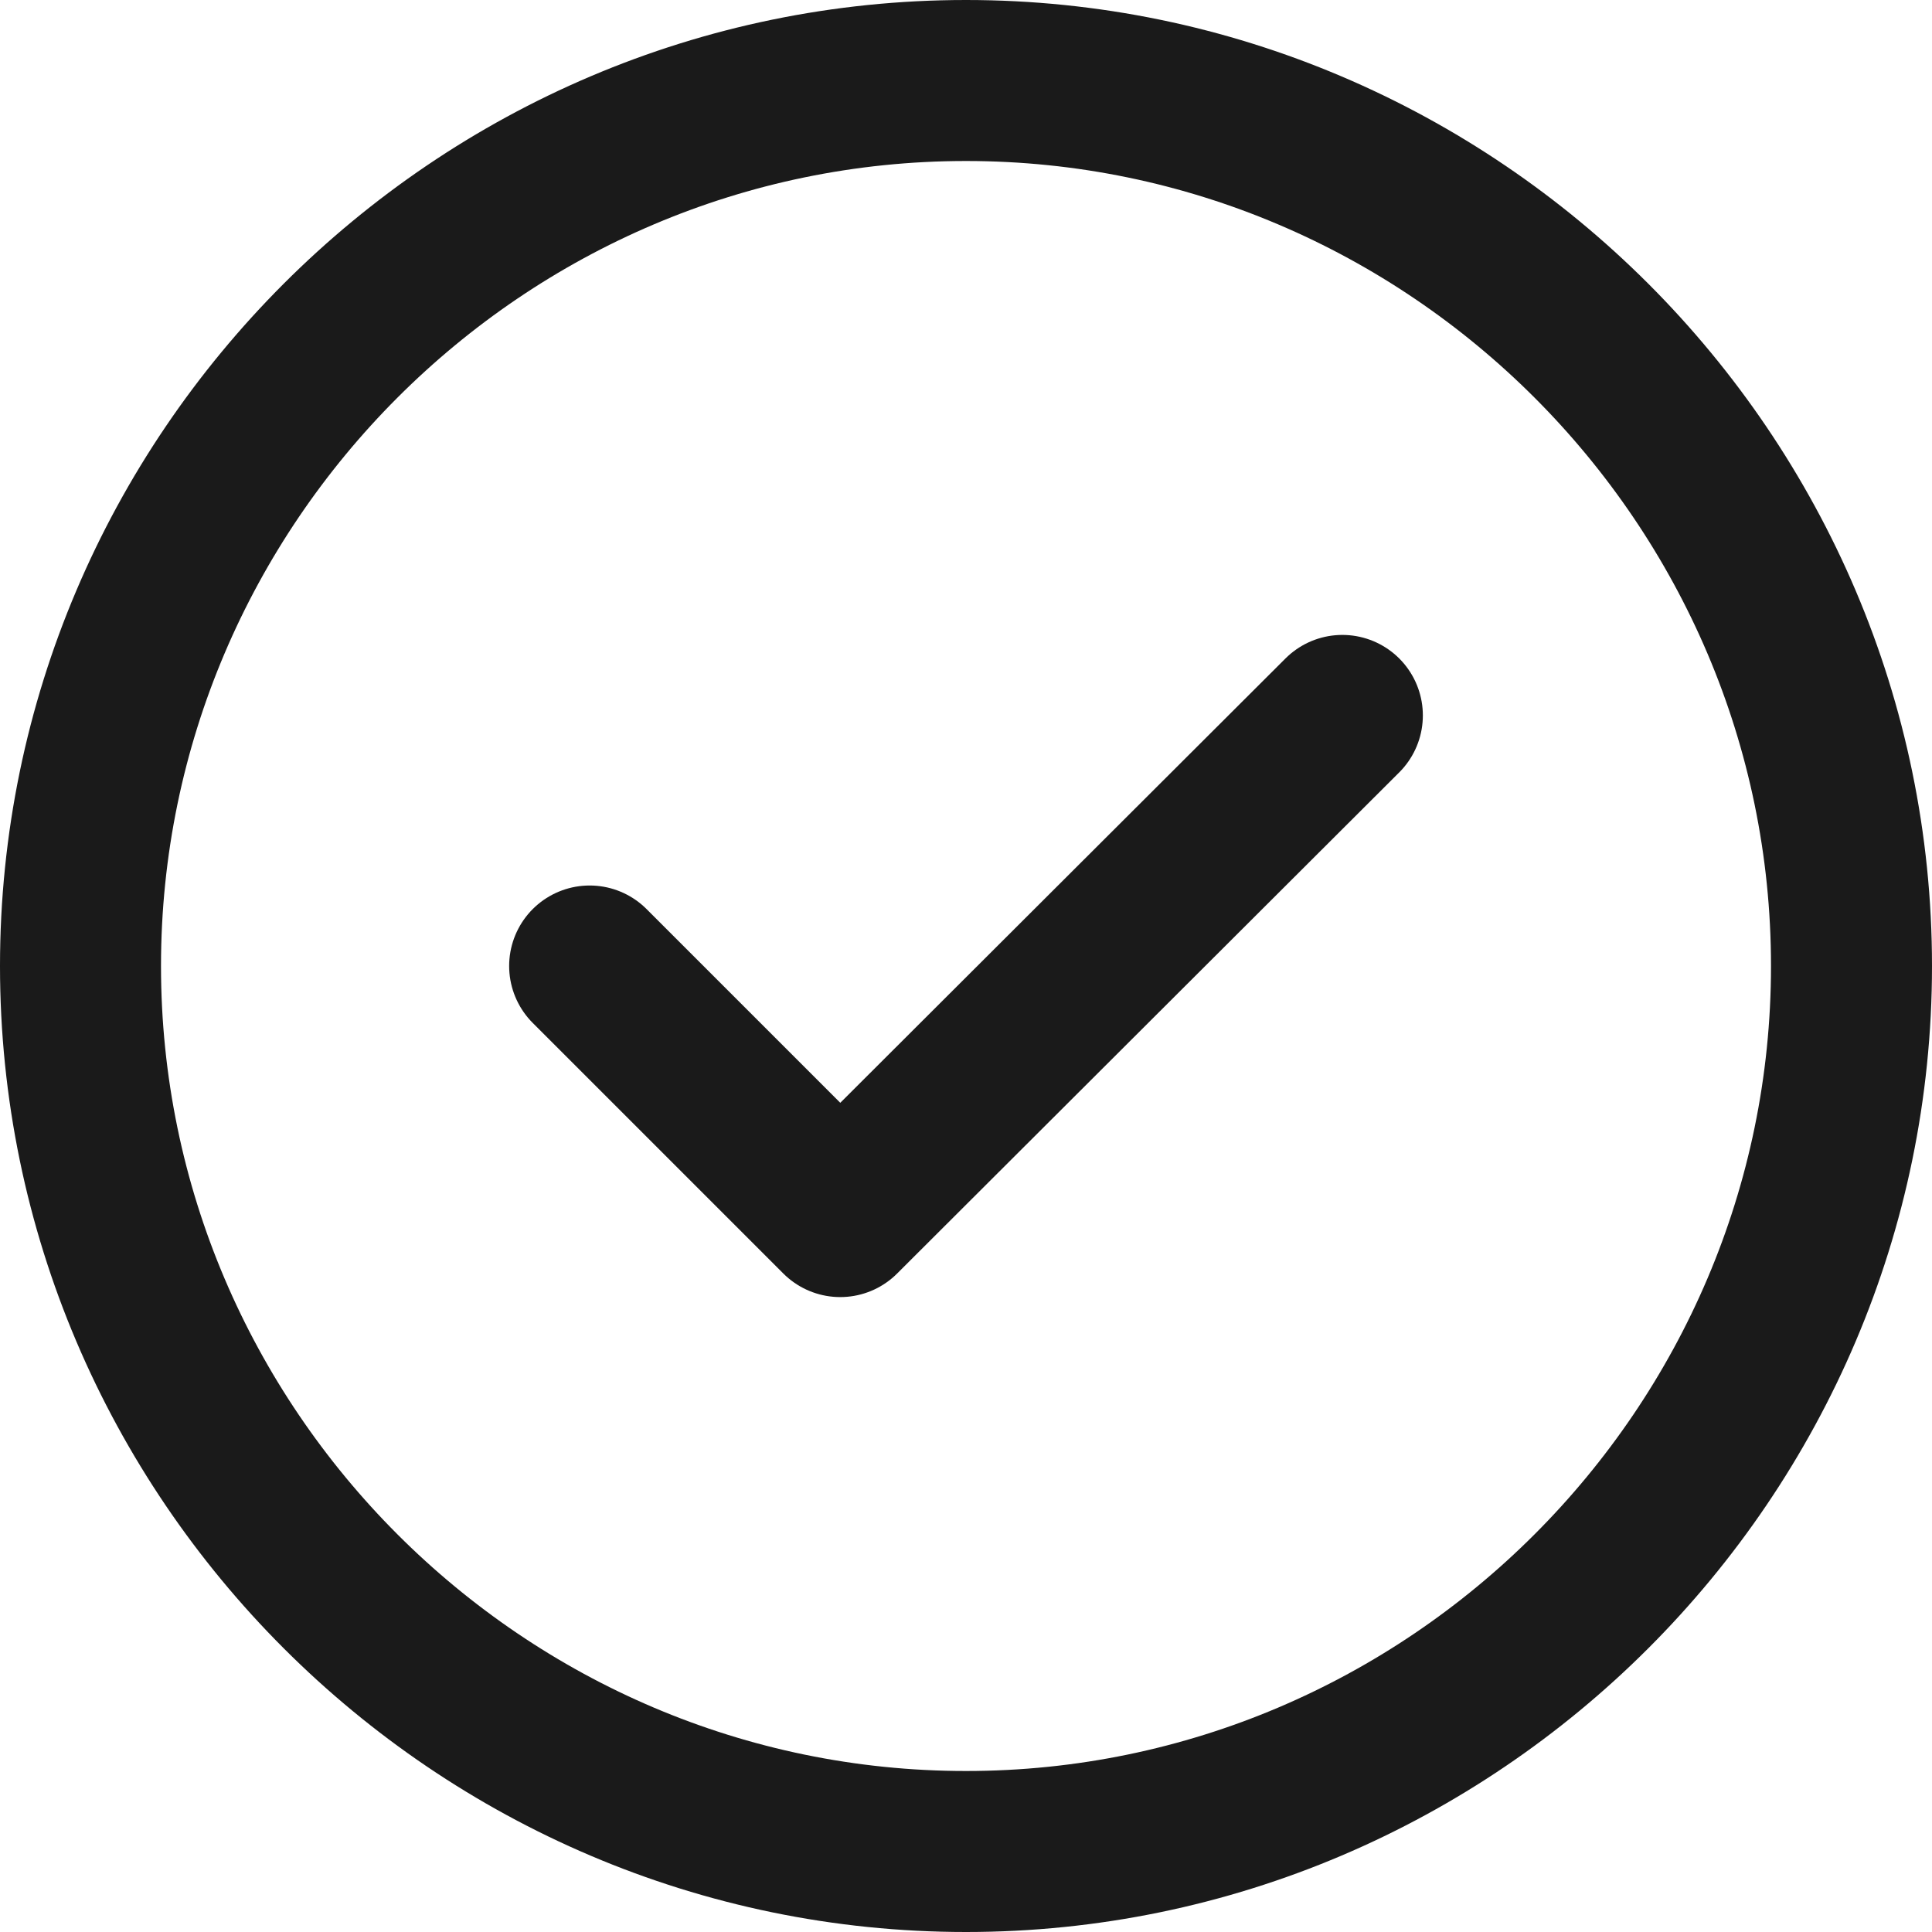
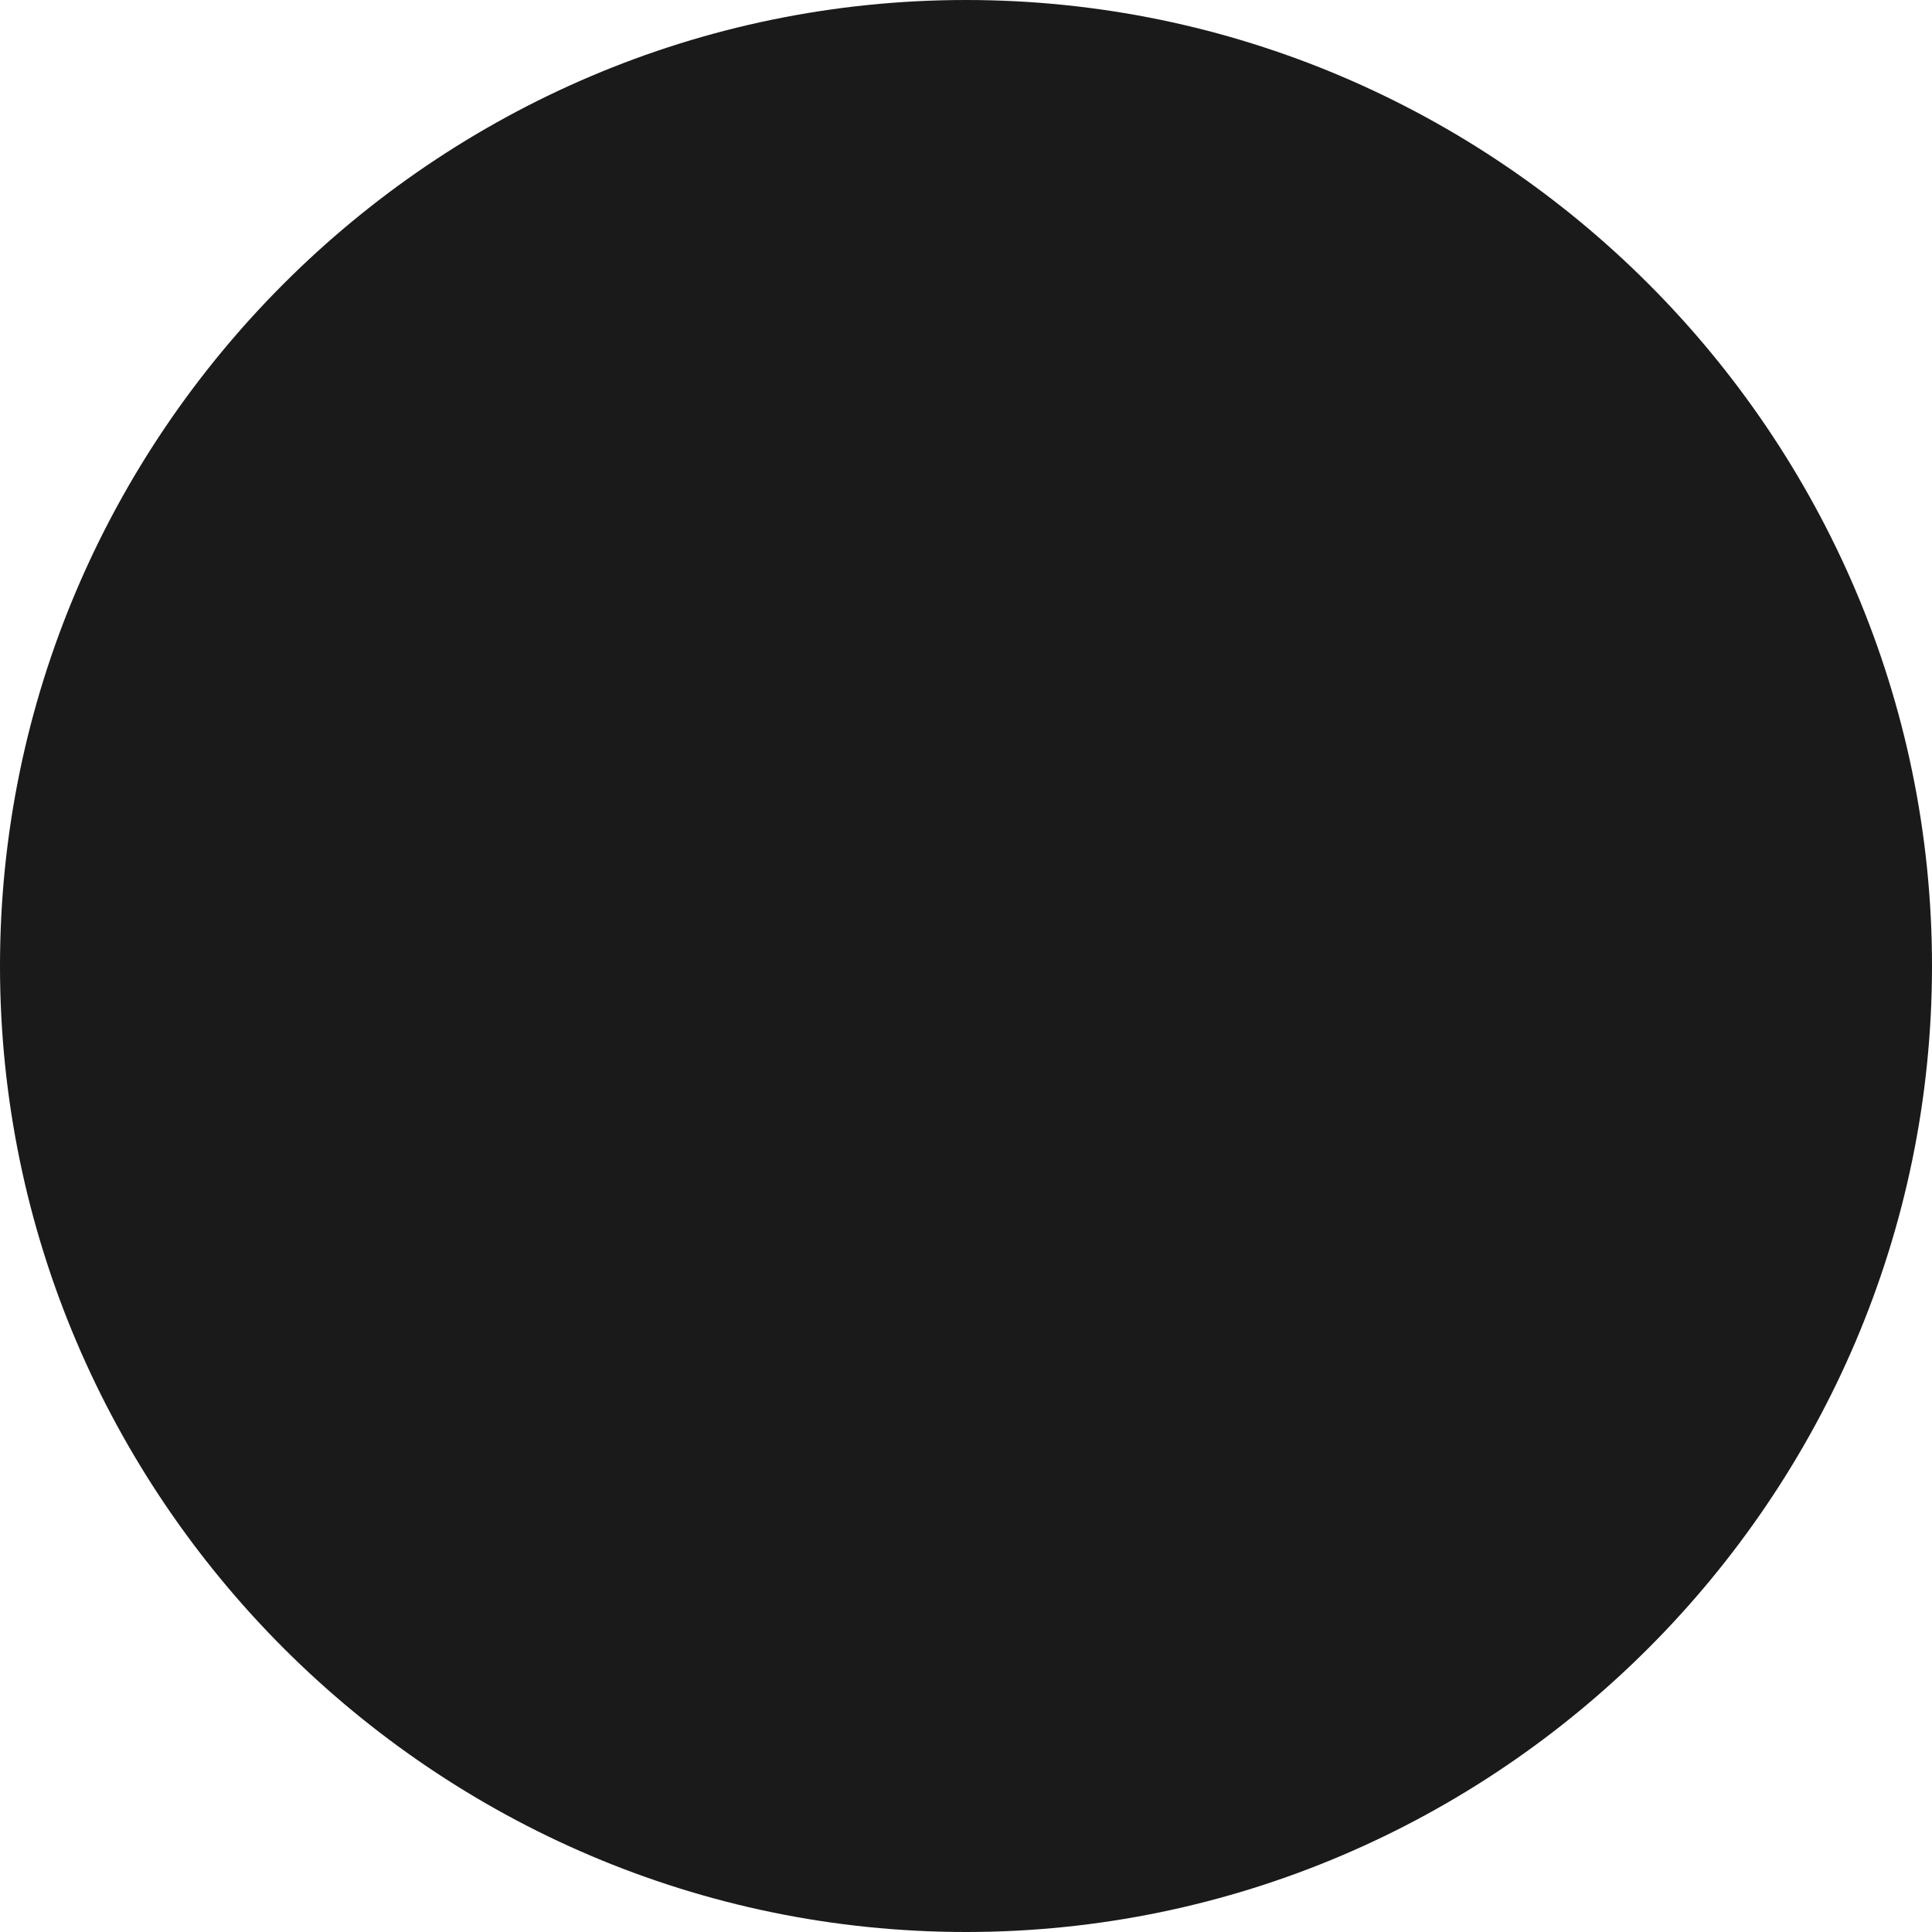
- <svg xmlns="http://www.w3.org/2000/svg" preserveAspectRatio="none" width="100%" height="100%" overflow="visible" style="display: block;" viewBox="0 0 30 30" fill="none">
+ <svg xmlns="http://www.w3.org/2000/svg" preserveAspectRatio="none" width="100%" height="100%" overflow="visible" style="display: block;" viewBox="0 0 30 30" fill="#1a1a1a">
  <g id="Group">
    <path id="Vector" d="M15 28.75C22.562 28.75 28.75 22.562 28.75 15C28.75 7.438 22.562 1.25 15 1.25C7.438 1.25 1.25 7.438 1.25 15C1.25 22.562 7.438 28.75 15 28.75Z" stroke="#1a1a1a" stroke-width="2.5" stroke-linecap="round" stroke-linejoin="round" />
    <path id="Vector_2" d="M9.156 15L13.047 18.891L20.844 11.109" stroke="#1a1a1a" stroke-width="2.5" stroke-linecap="round" stroke-linejoin="round" />
  </g>
</svg>
